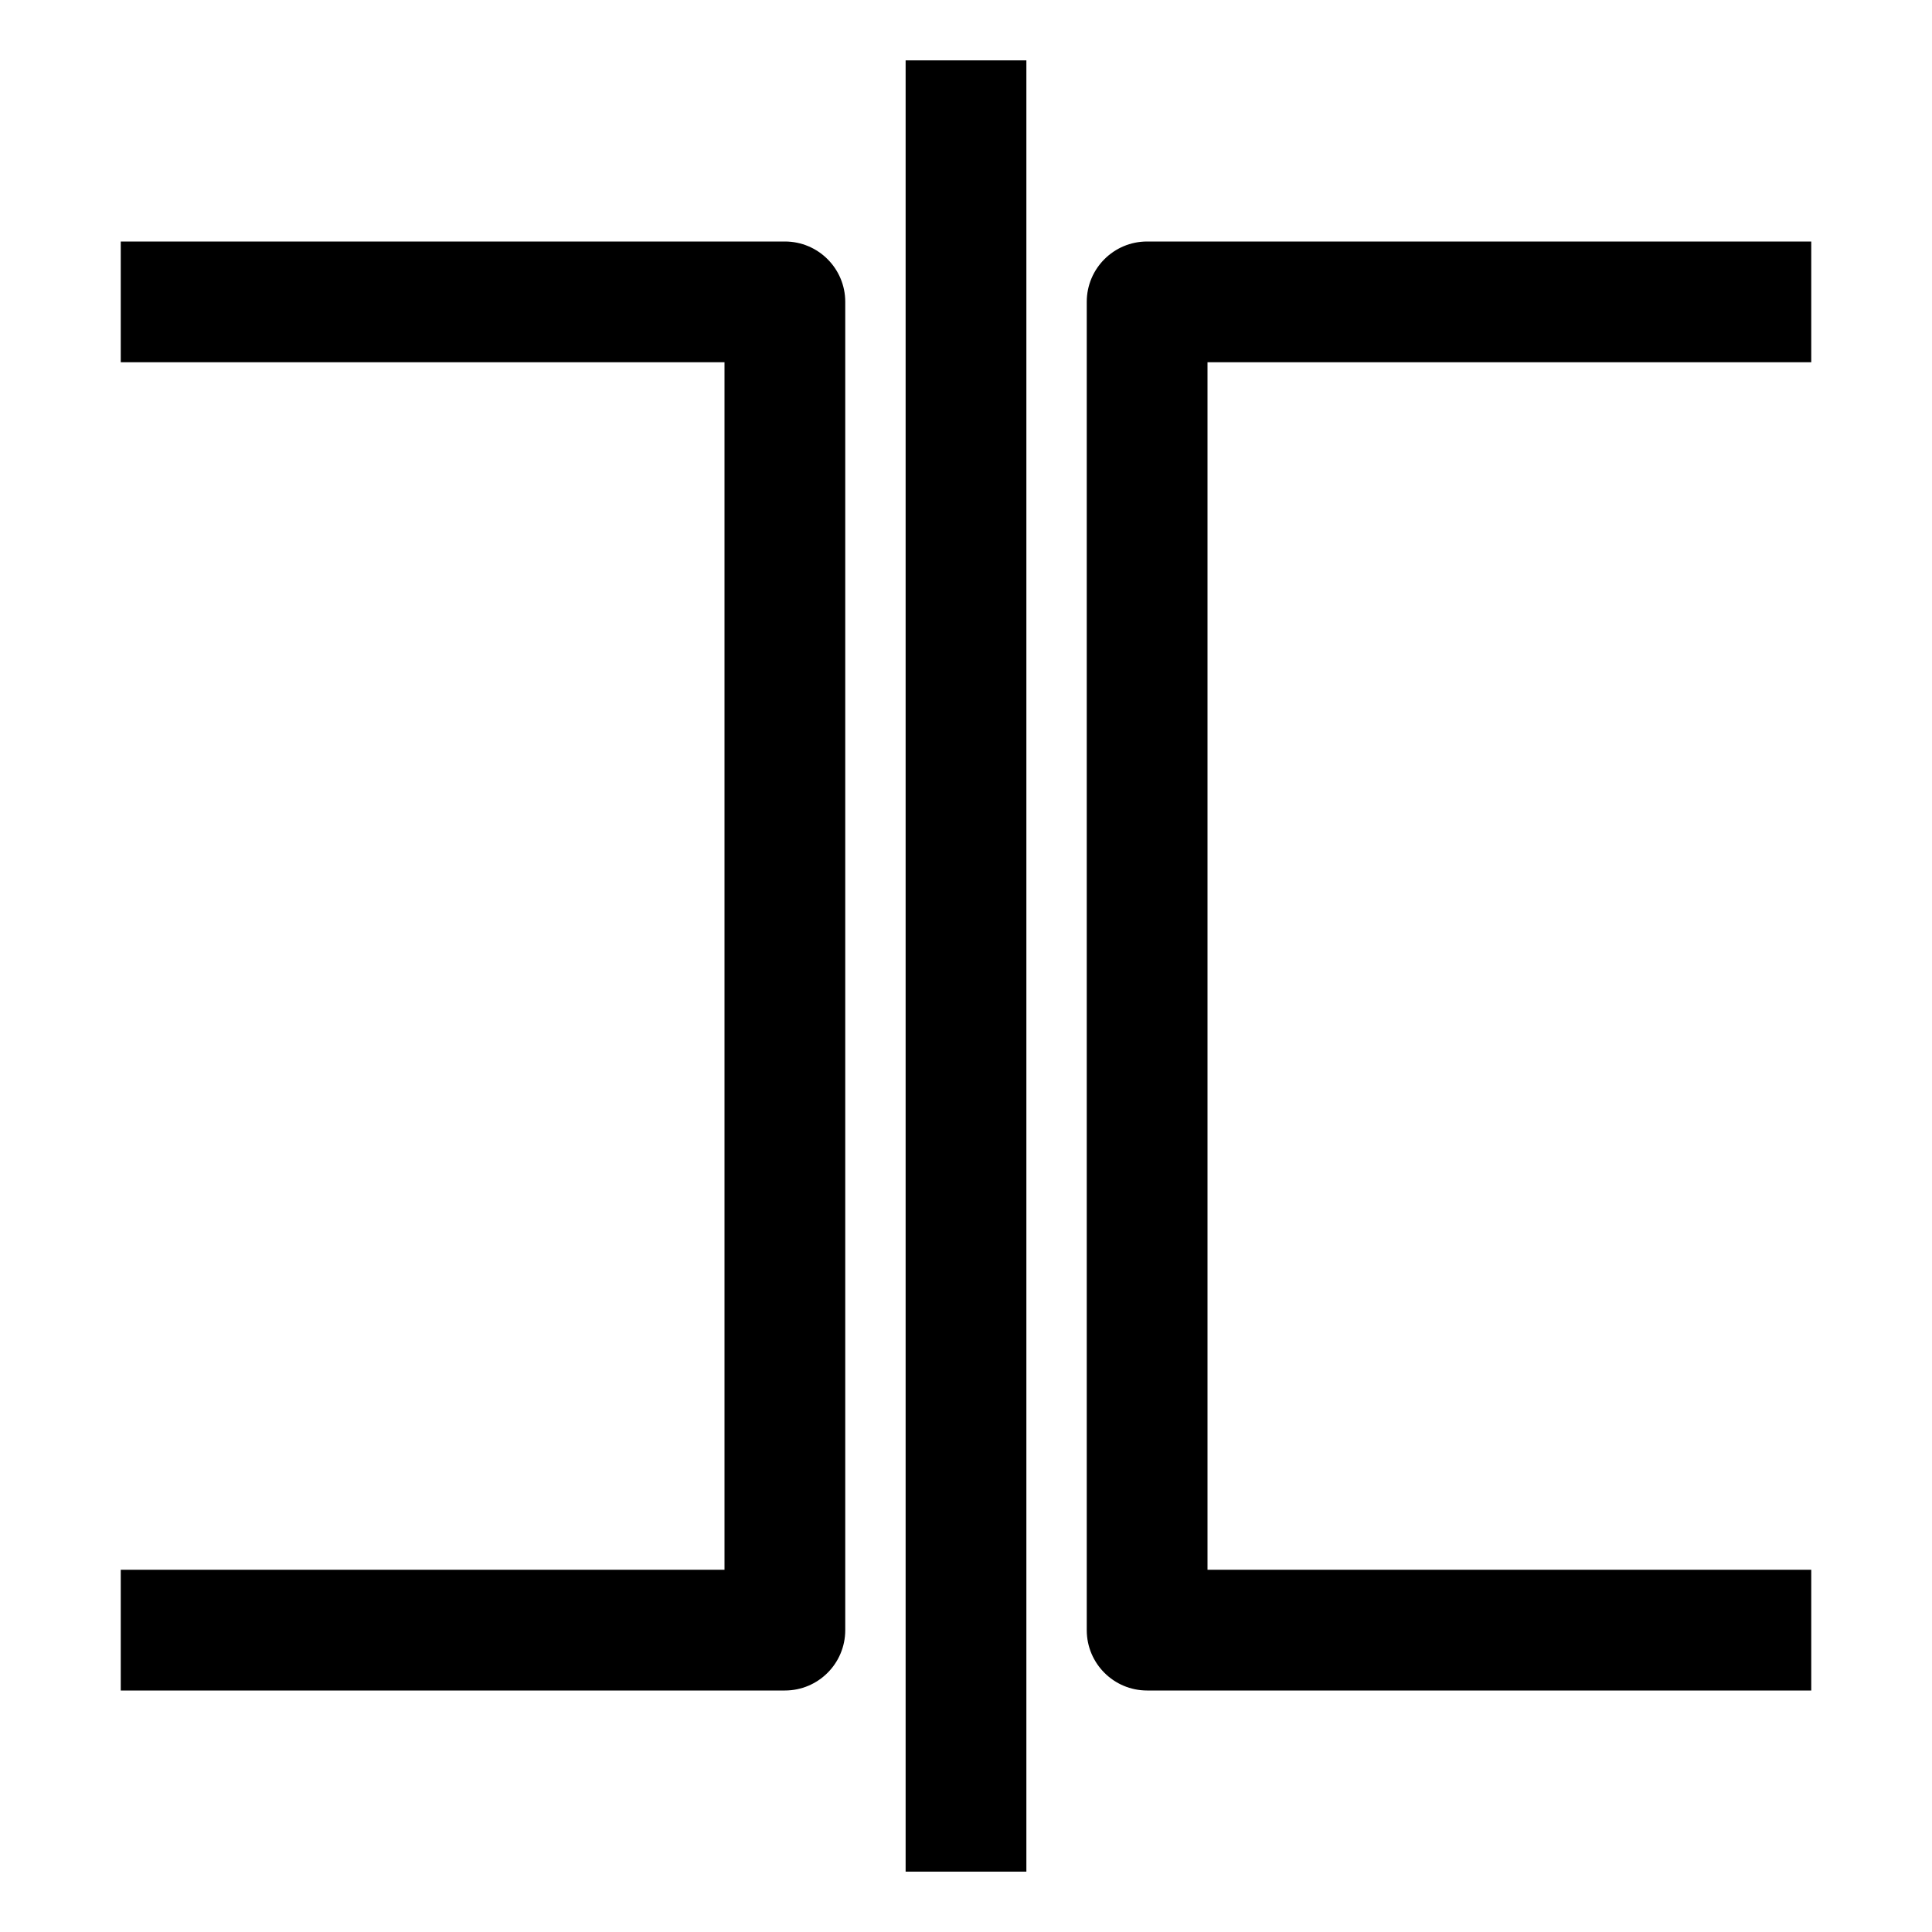
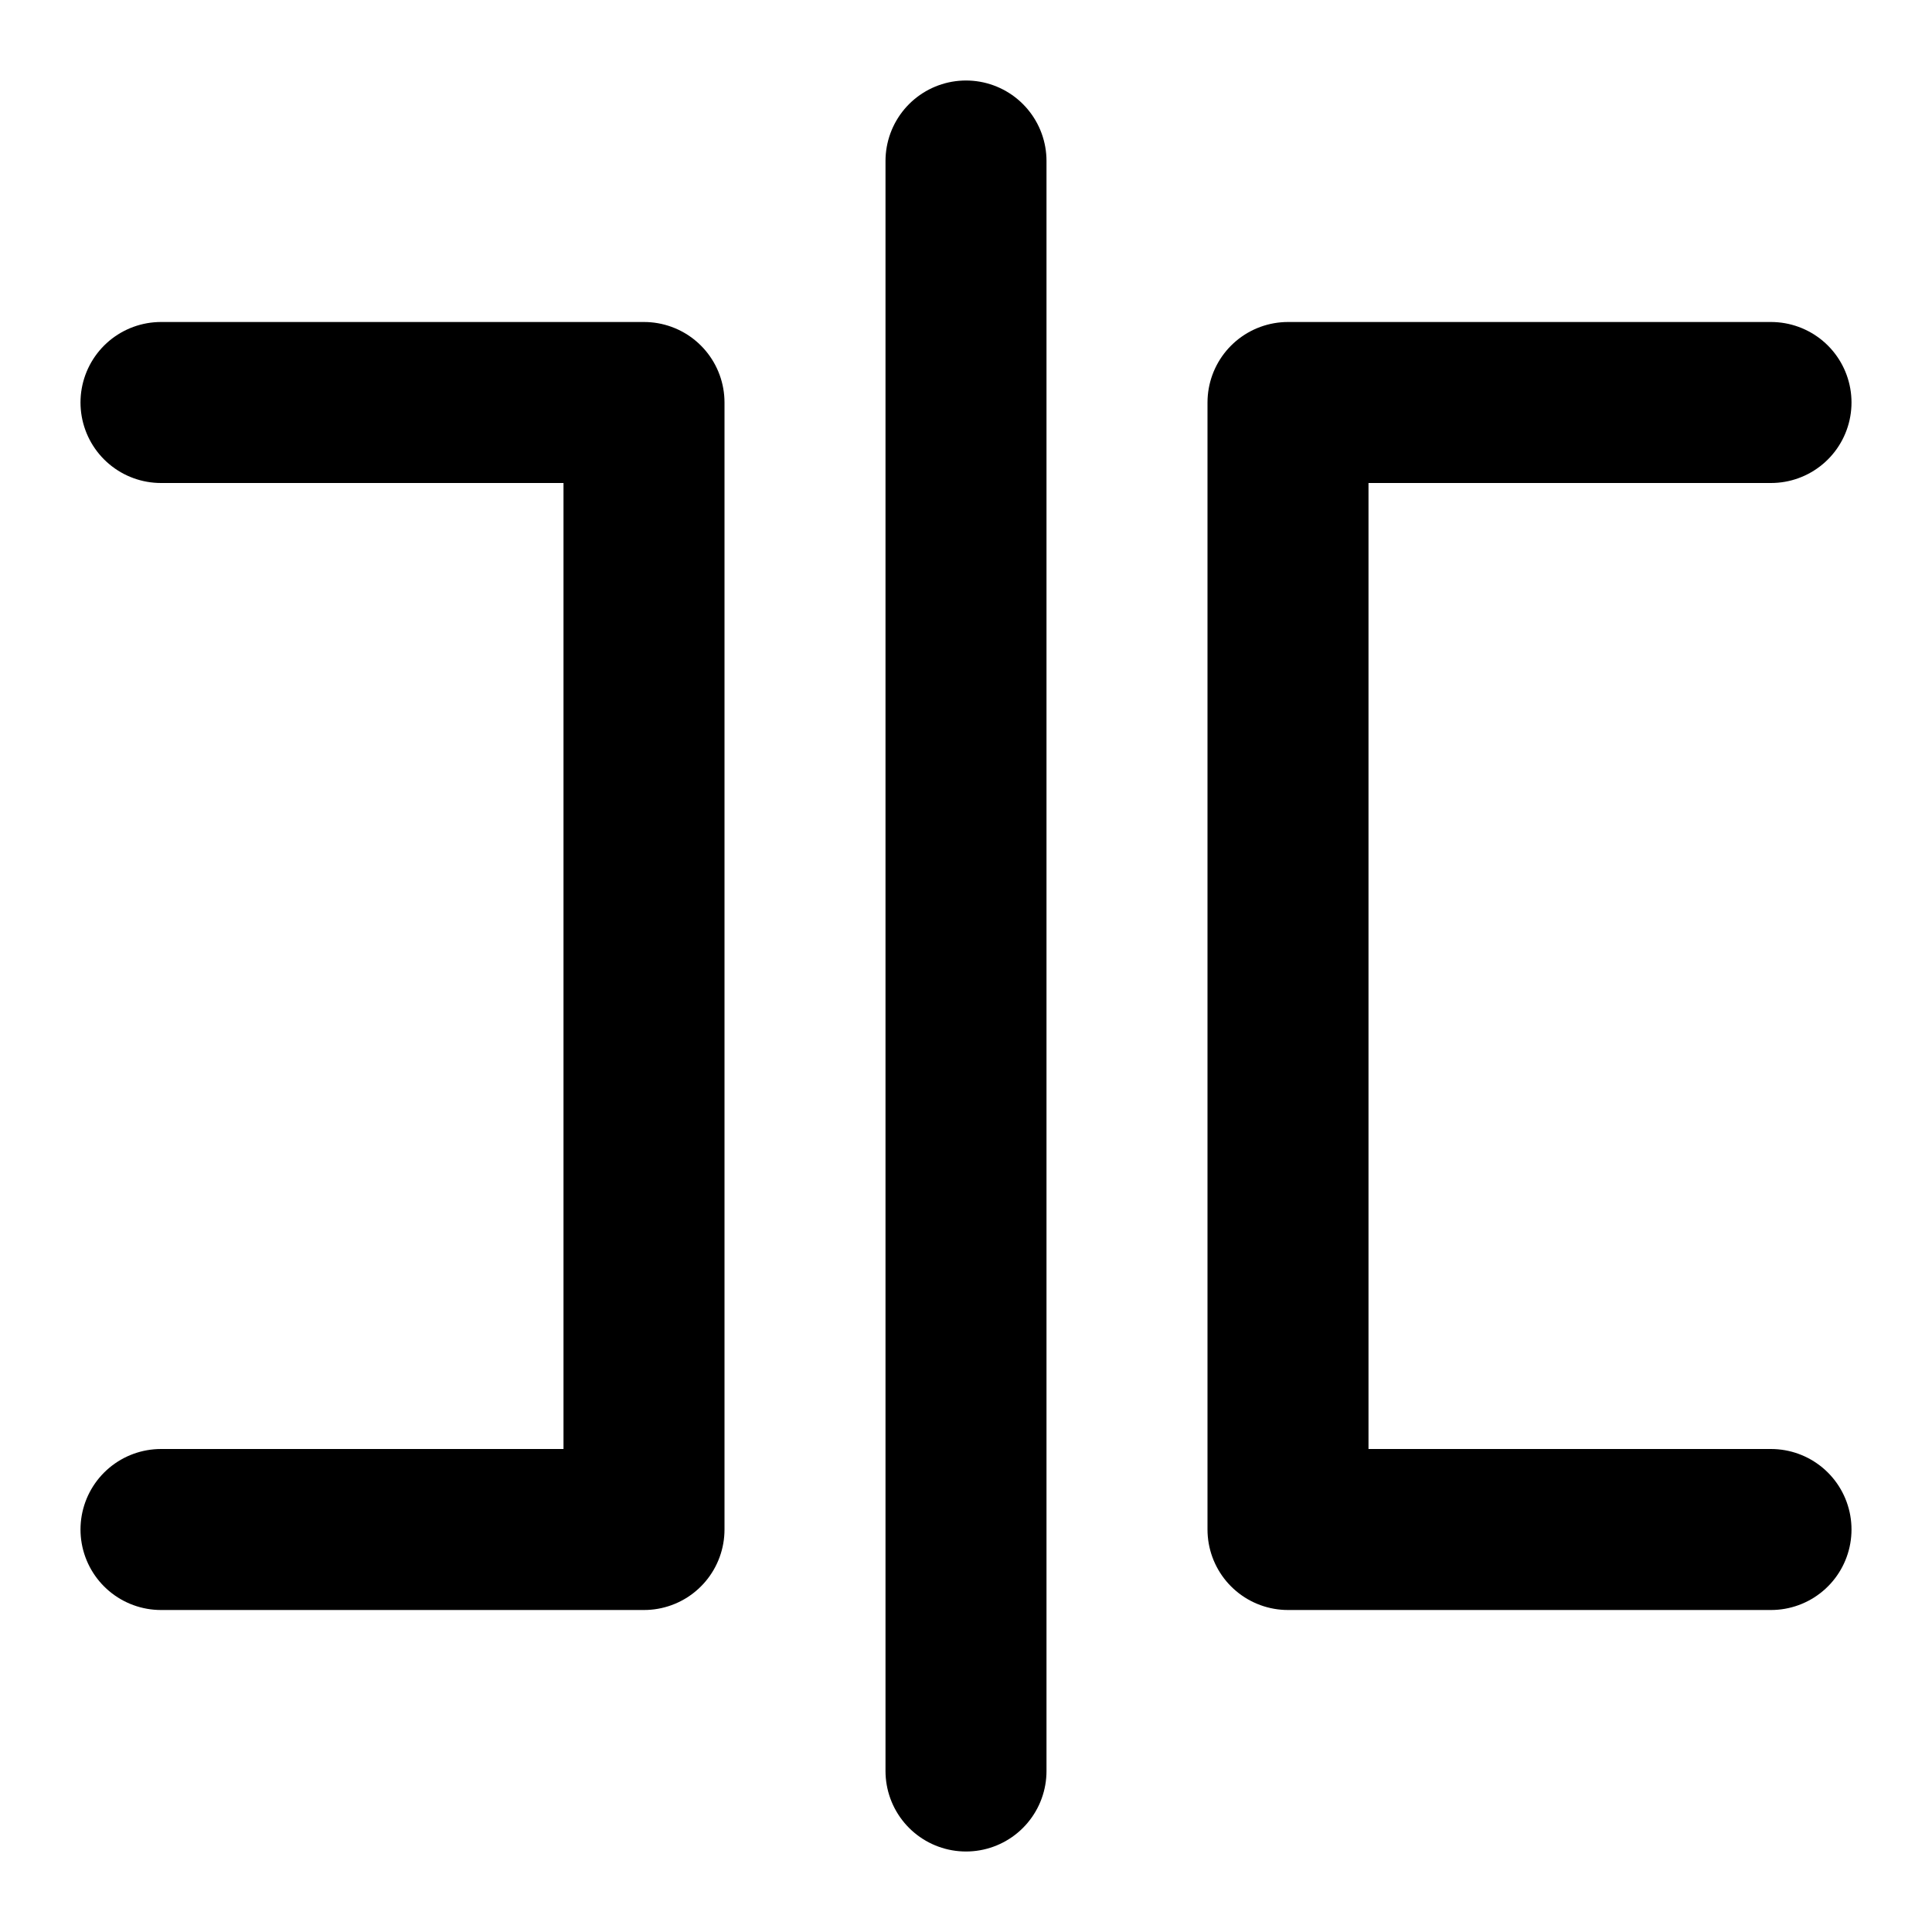
- <svg xmlns="http://www.w3.org/2000/svg" width="64" height="64" viewBox="0 0 64 64" fill="none">
-   <path d="M26 10H28C28 8.895 27.105 8 26 8V10ZM26 54V56C27.105 56 28 55.105 28 54H26ZM4 10V12H26V10V8H4V10ZM26 10H24V54H26H28V10H26ZM26 54V52H4V54V56H26V54Z" fill="black" />
-   <path d="M38 10V8C36.895 8 36 8.895 36 10H38ZM38 54H36C36 55.105 36.895 56 38 56V54ZM38 10V12H60V10V8H38V10ZM60 54V52H38V54V56H60V54ZM38 54H40V10H38H36V54H38Z" fill="black" />
-   <line x1="32" y1="2" x2="32" y2="62" stroke="black" stroke-width="4" />
+ <svg xmlns="http://www.w3.org/2000/svg" width="24" height="24" viewBox="0 0 24 24" fill="none">
+   <path d="M12 2V22" stroke="black" stroke-width="2" stroke-linecap="round" stroke-linejoin="round" />
+   <path d="M22 5H16V19H22" stroke="black" stroke-width="2" stroke-linecap="round" stroke-linejoin="round" />
+   <path d="M2 5H8V19H2" stroke="black" stroke-width="2" stroke-linecap="round" stroke-linejoin="round" />
</svg>
